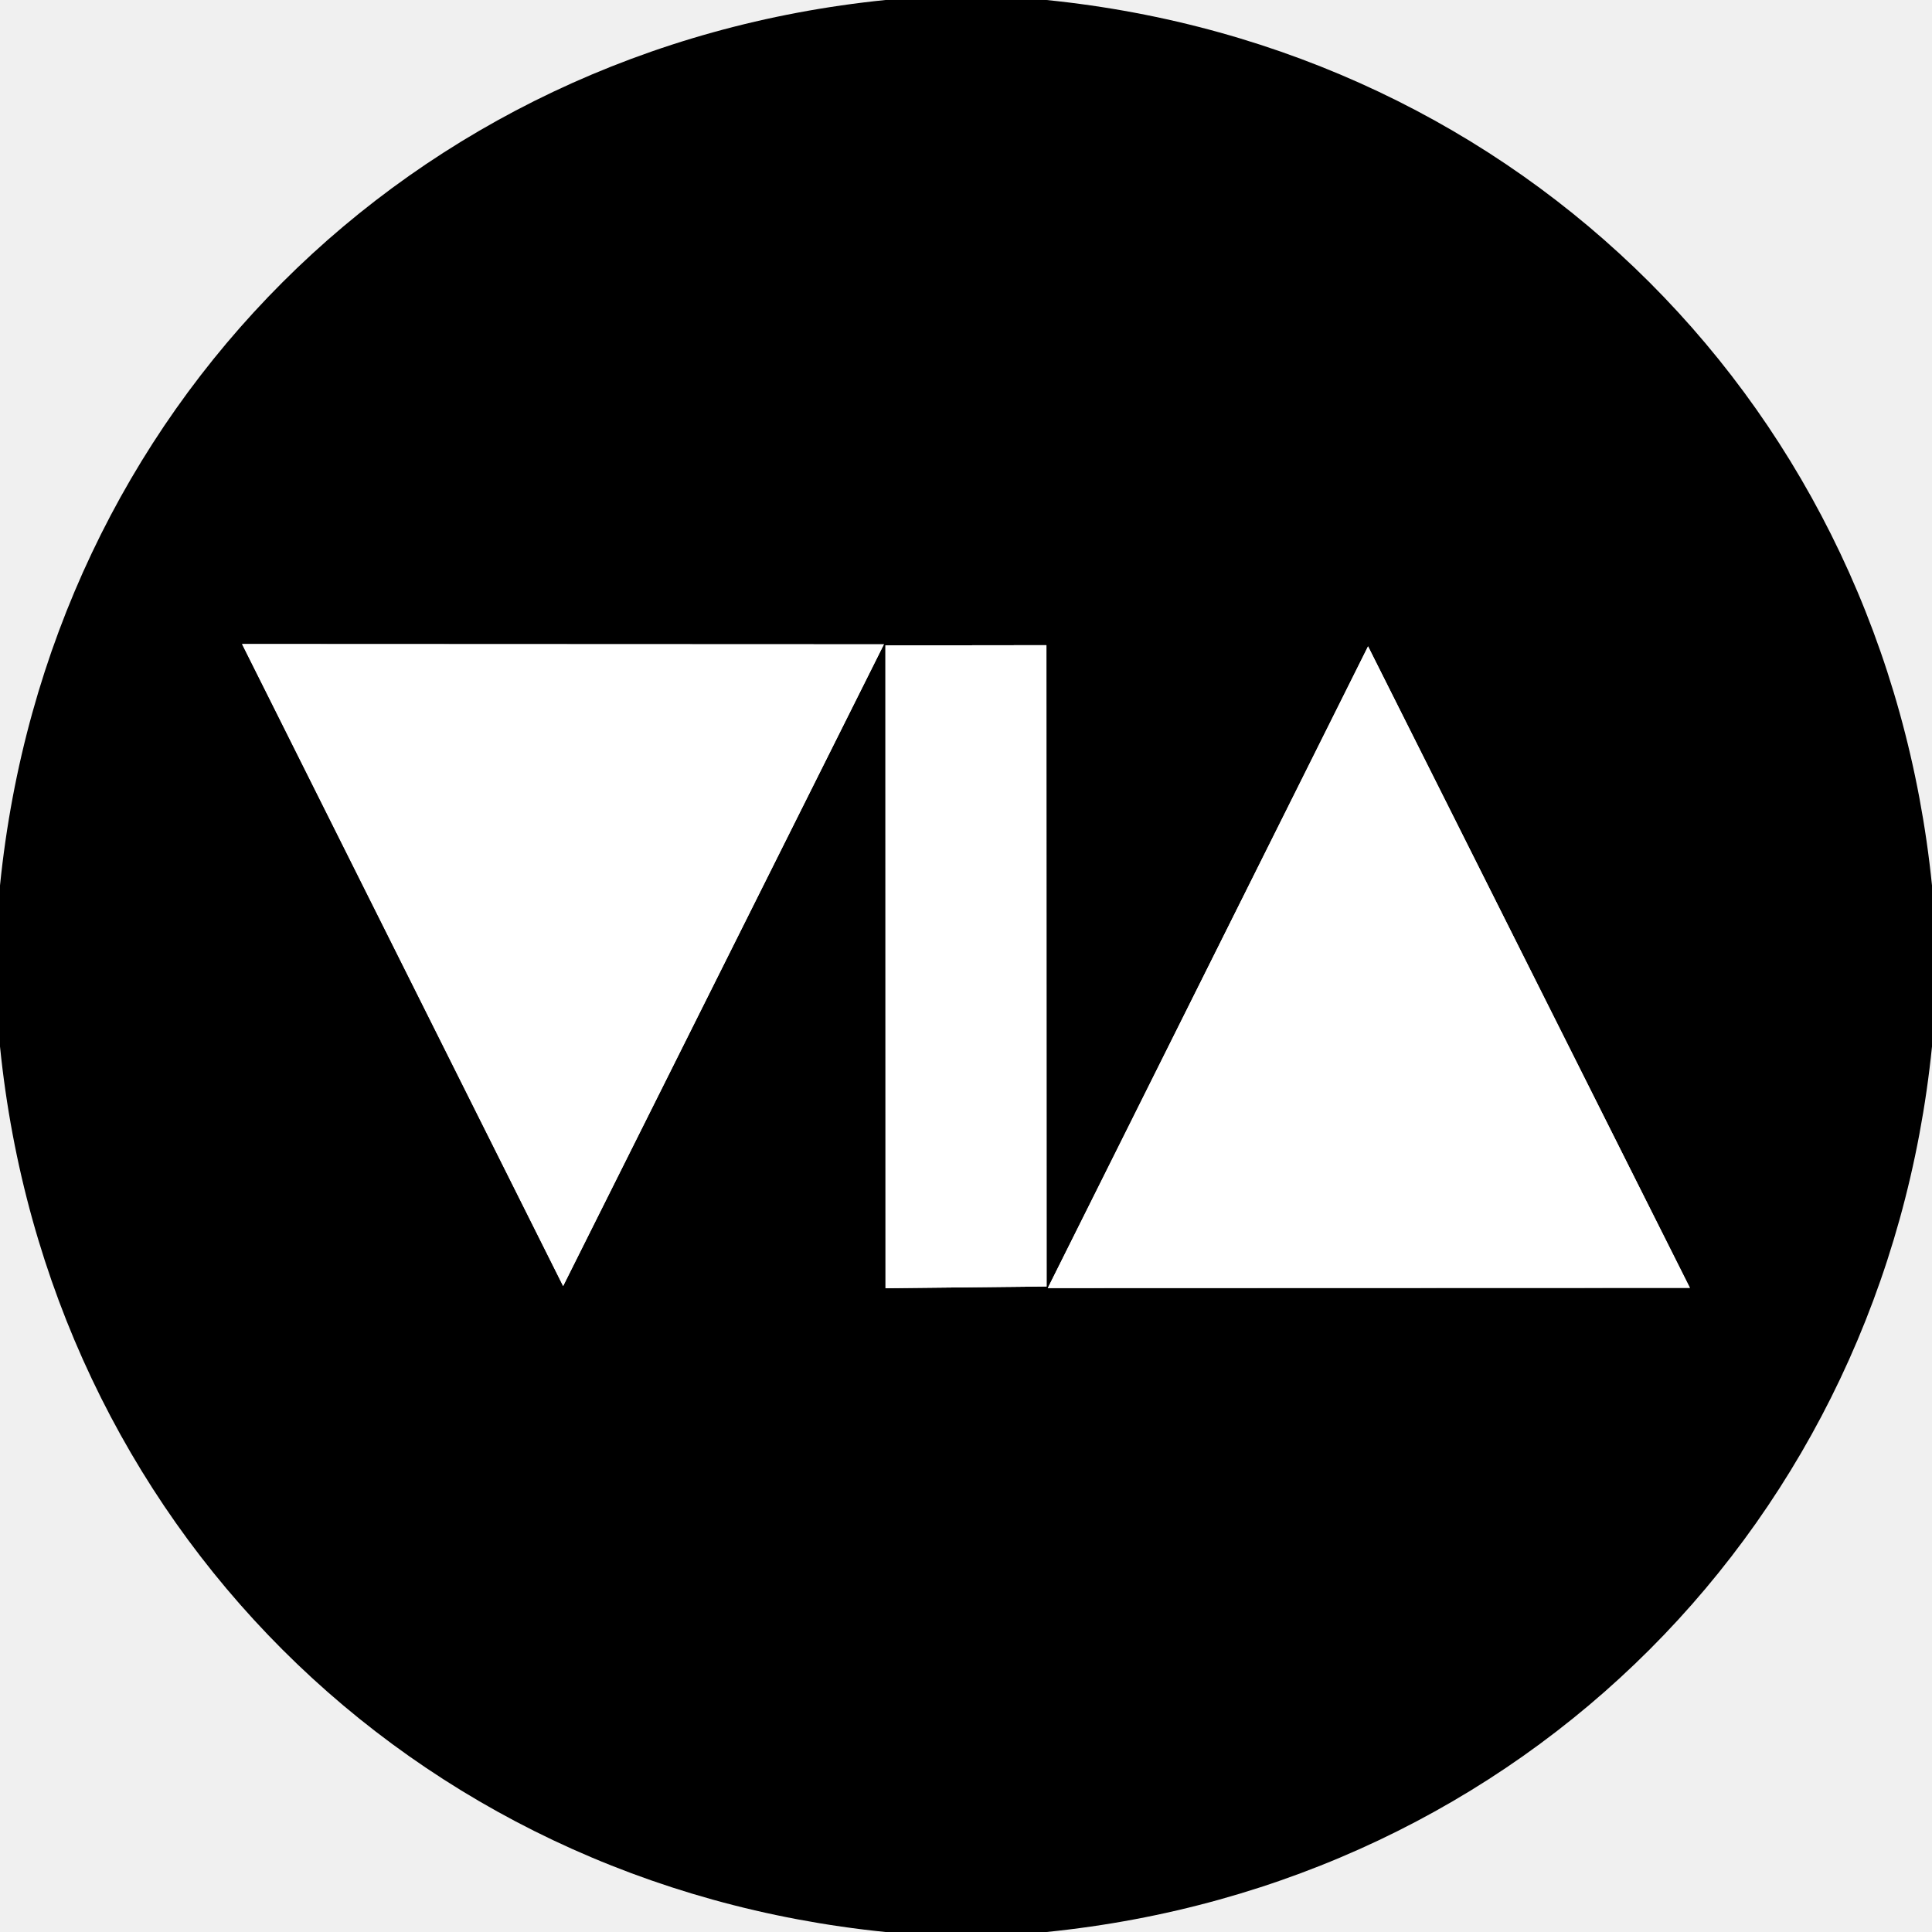
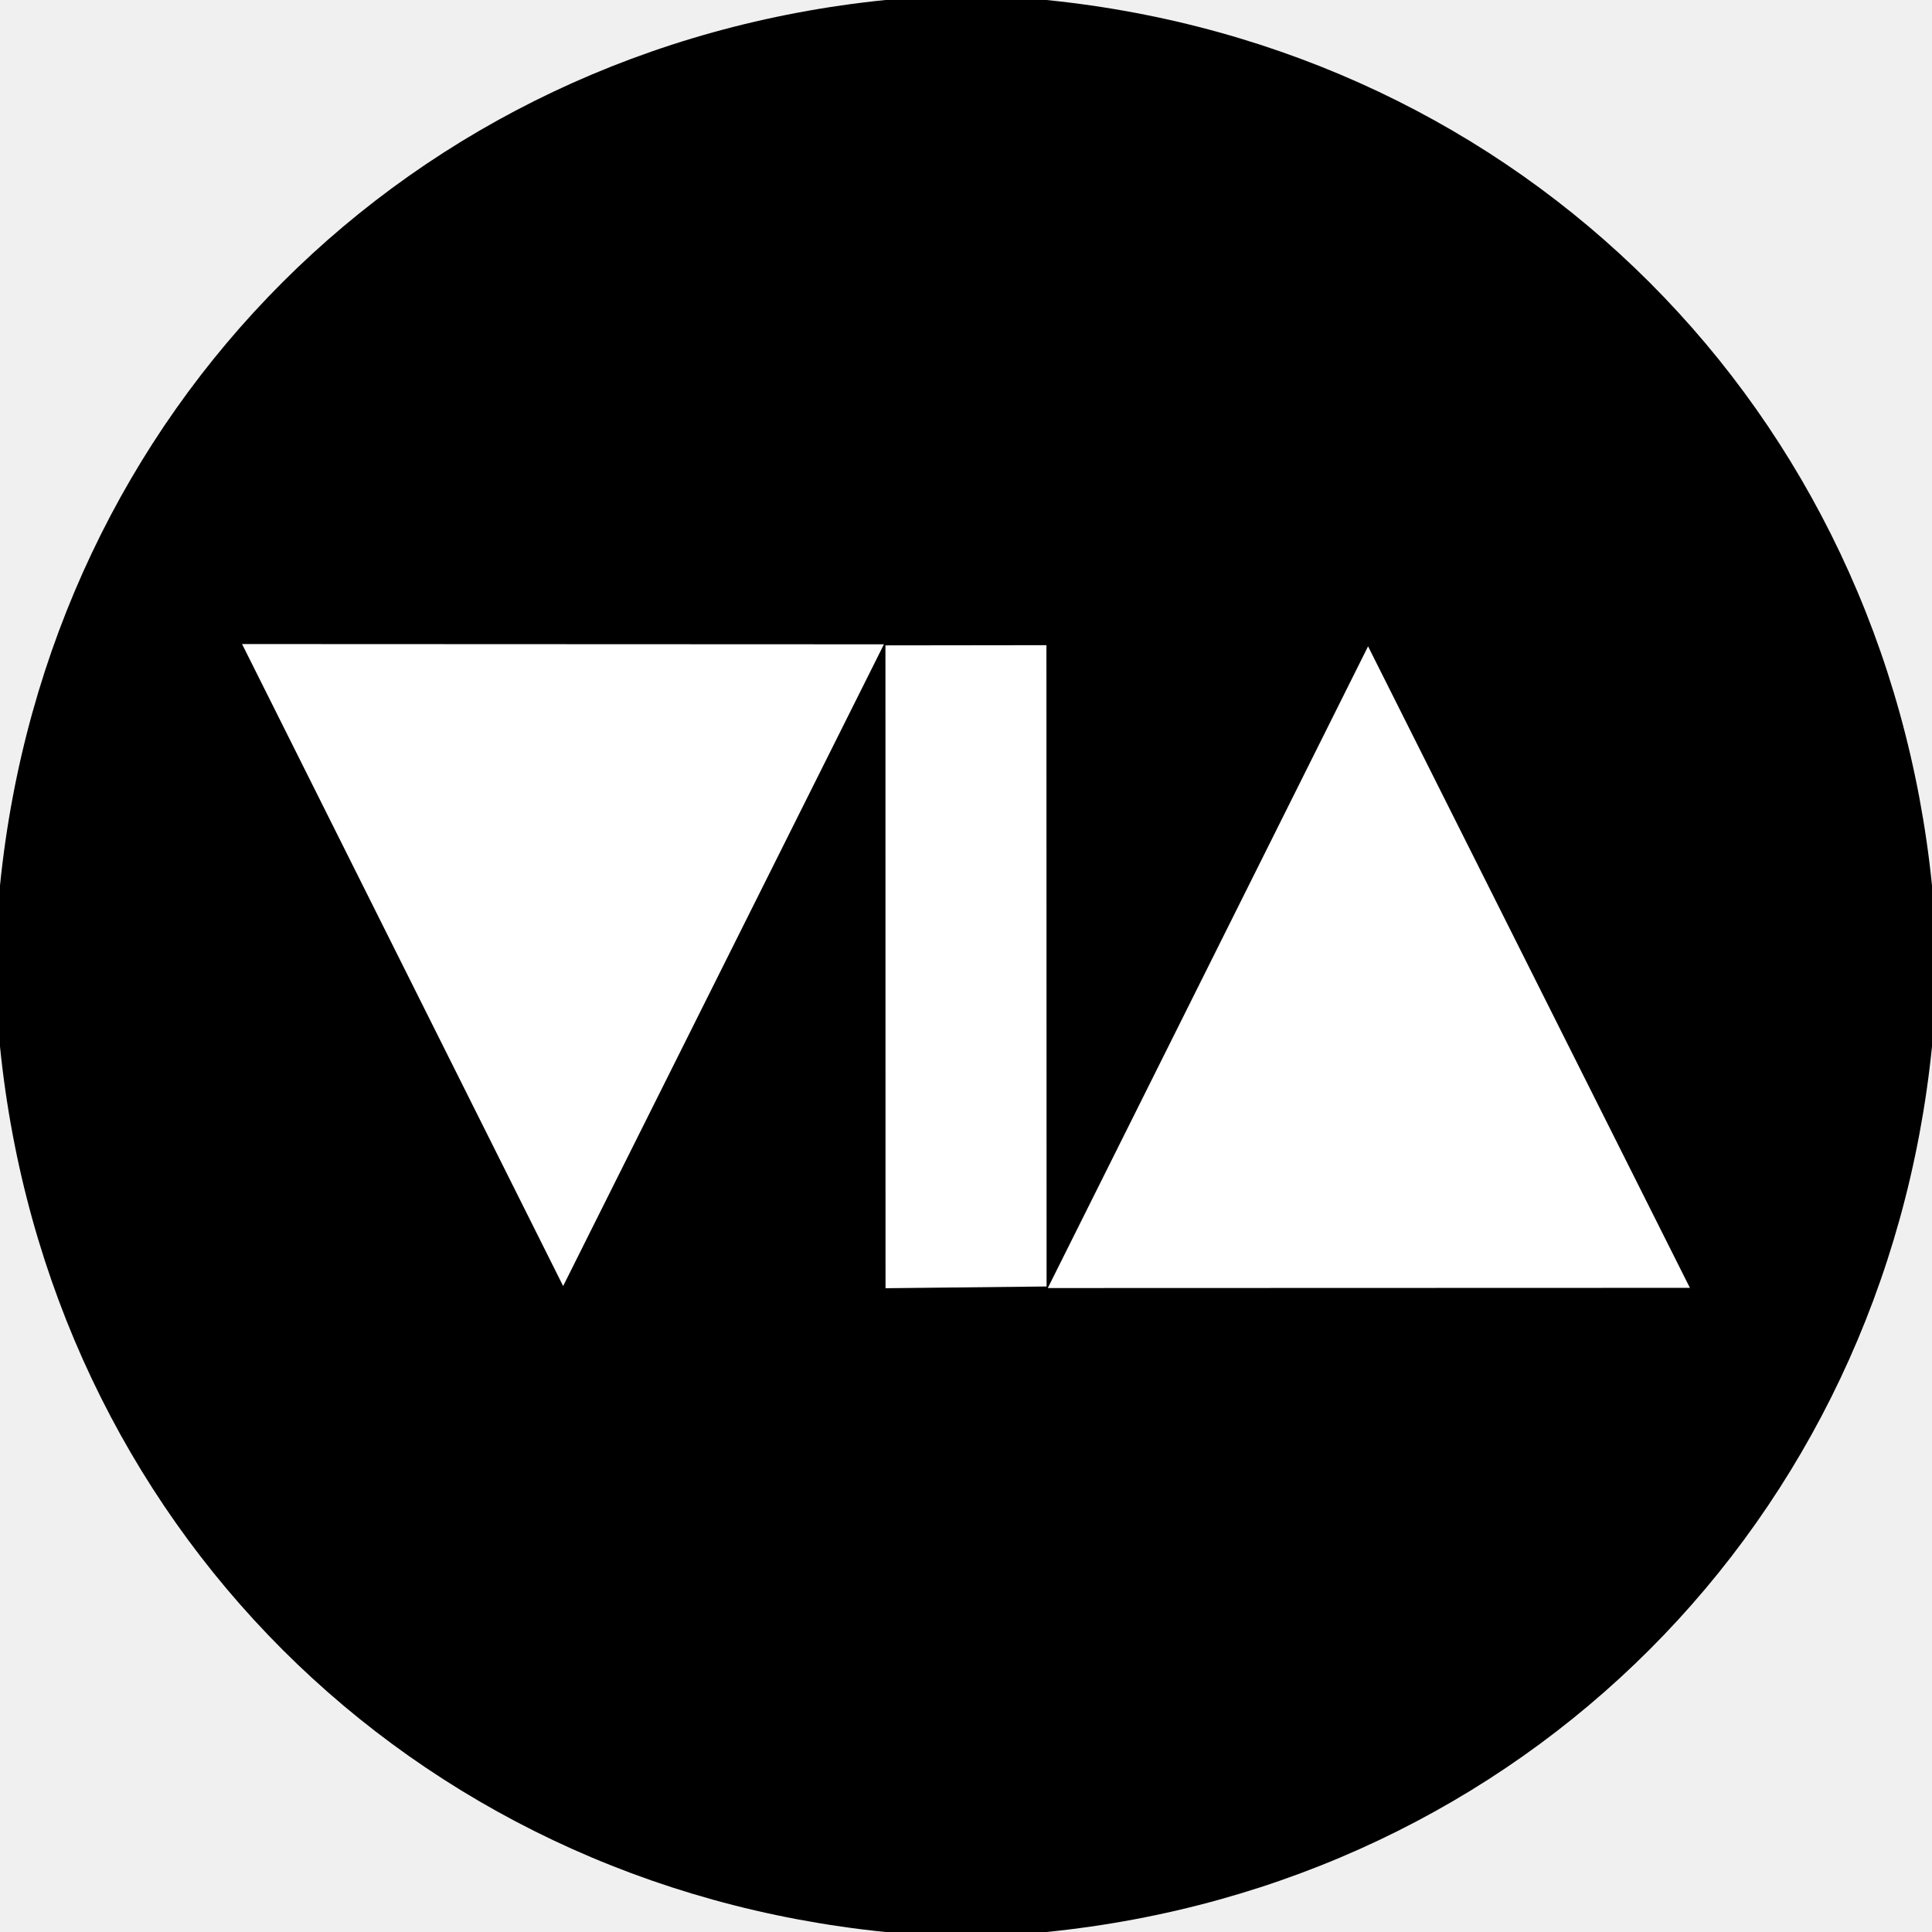
<svg xmlns="http://www.w3.org/2000/svg" id="Layer_1" data-name="Layer 1" viewBox="0 0 432 432" width="432" height="432">
-   <path d="M234,0c106.348,10.752,187.255,91.649,198,198v36c-10.739,106.337-91.662,187.266-198,198h-36C91.659,421.261,10.741,340.34,0,234v-36C10.743,91.61,91.639,10.784,198,0h36ZM197.648,144.07l-143.523-.061,71.793,143.556,71.73-143.495ZM234.02,287.661l-.037-143.399-35.997.044.018,143.743,36.016-.388ZM377.865,287.965l-71.962-143.444-71.614,143.488,143.575-.045Z" />
+   <path d="M234,0c106.348,10.752,187.255,91.649,198,198v36c-10.739,106.337-91.662,187.266-198,198h-36C91.659,421.261,10.741,340.34,0,234v-36C10.743,91.61,91.639,10.784,198,0h36Z" />
  <polygon points="197.648 144.07 125.919 287.565 54.125 144.01 197.648 144.07" fill="#fff" />
  <polygon points="377.865 287.965 234.29 288.01 305.903 144.521 377.865 287.965" fill="#fff" />
  <polygon points="234.02 287.661 198.005 288.049 197.987 144.306 233.984 144.262 234.02 287.661" fill="#fff" />
</svg>
